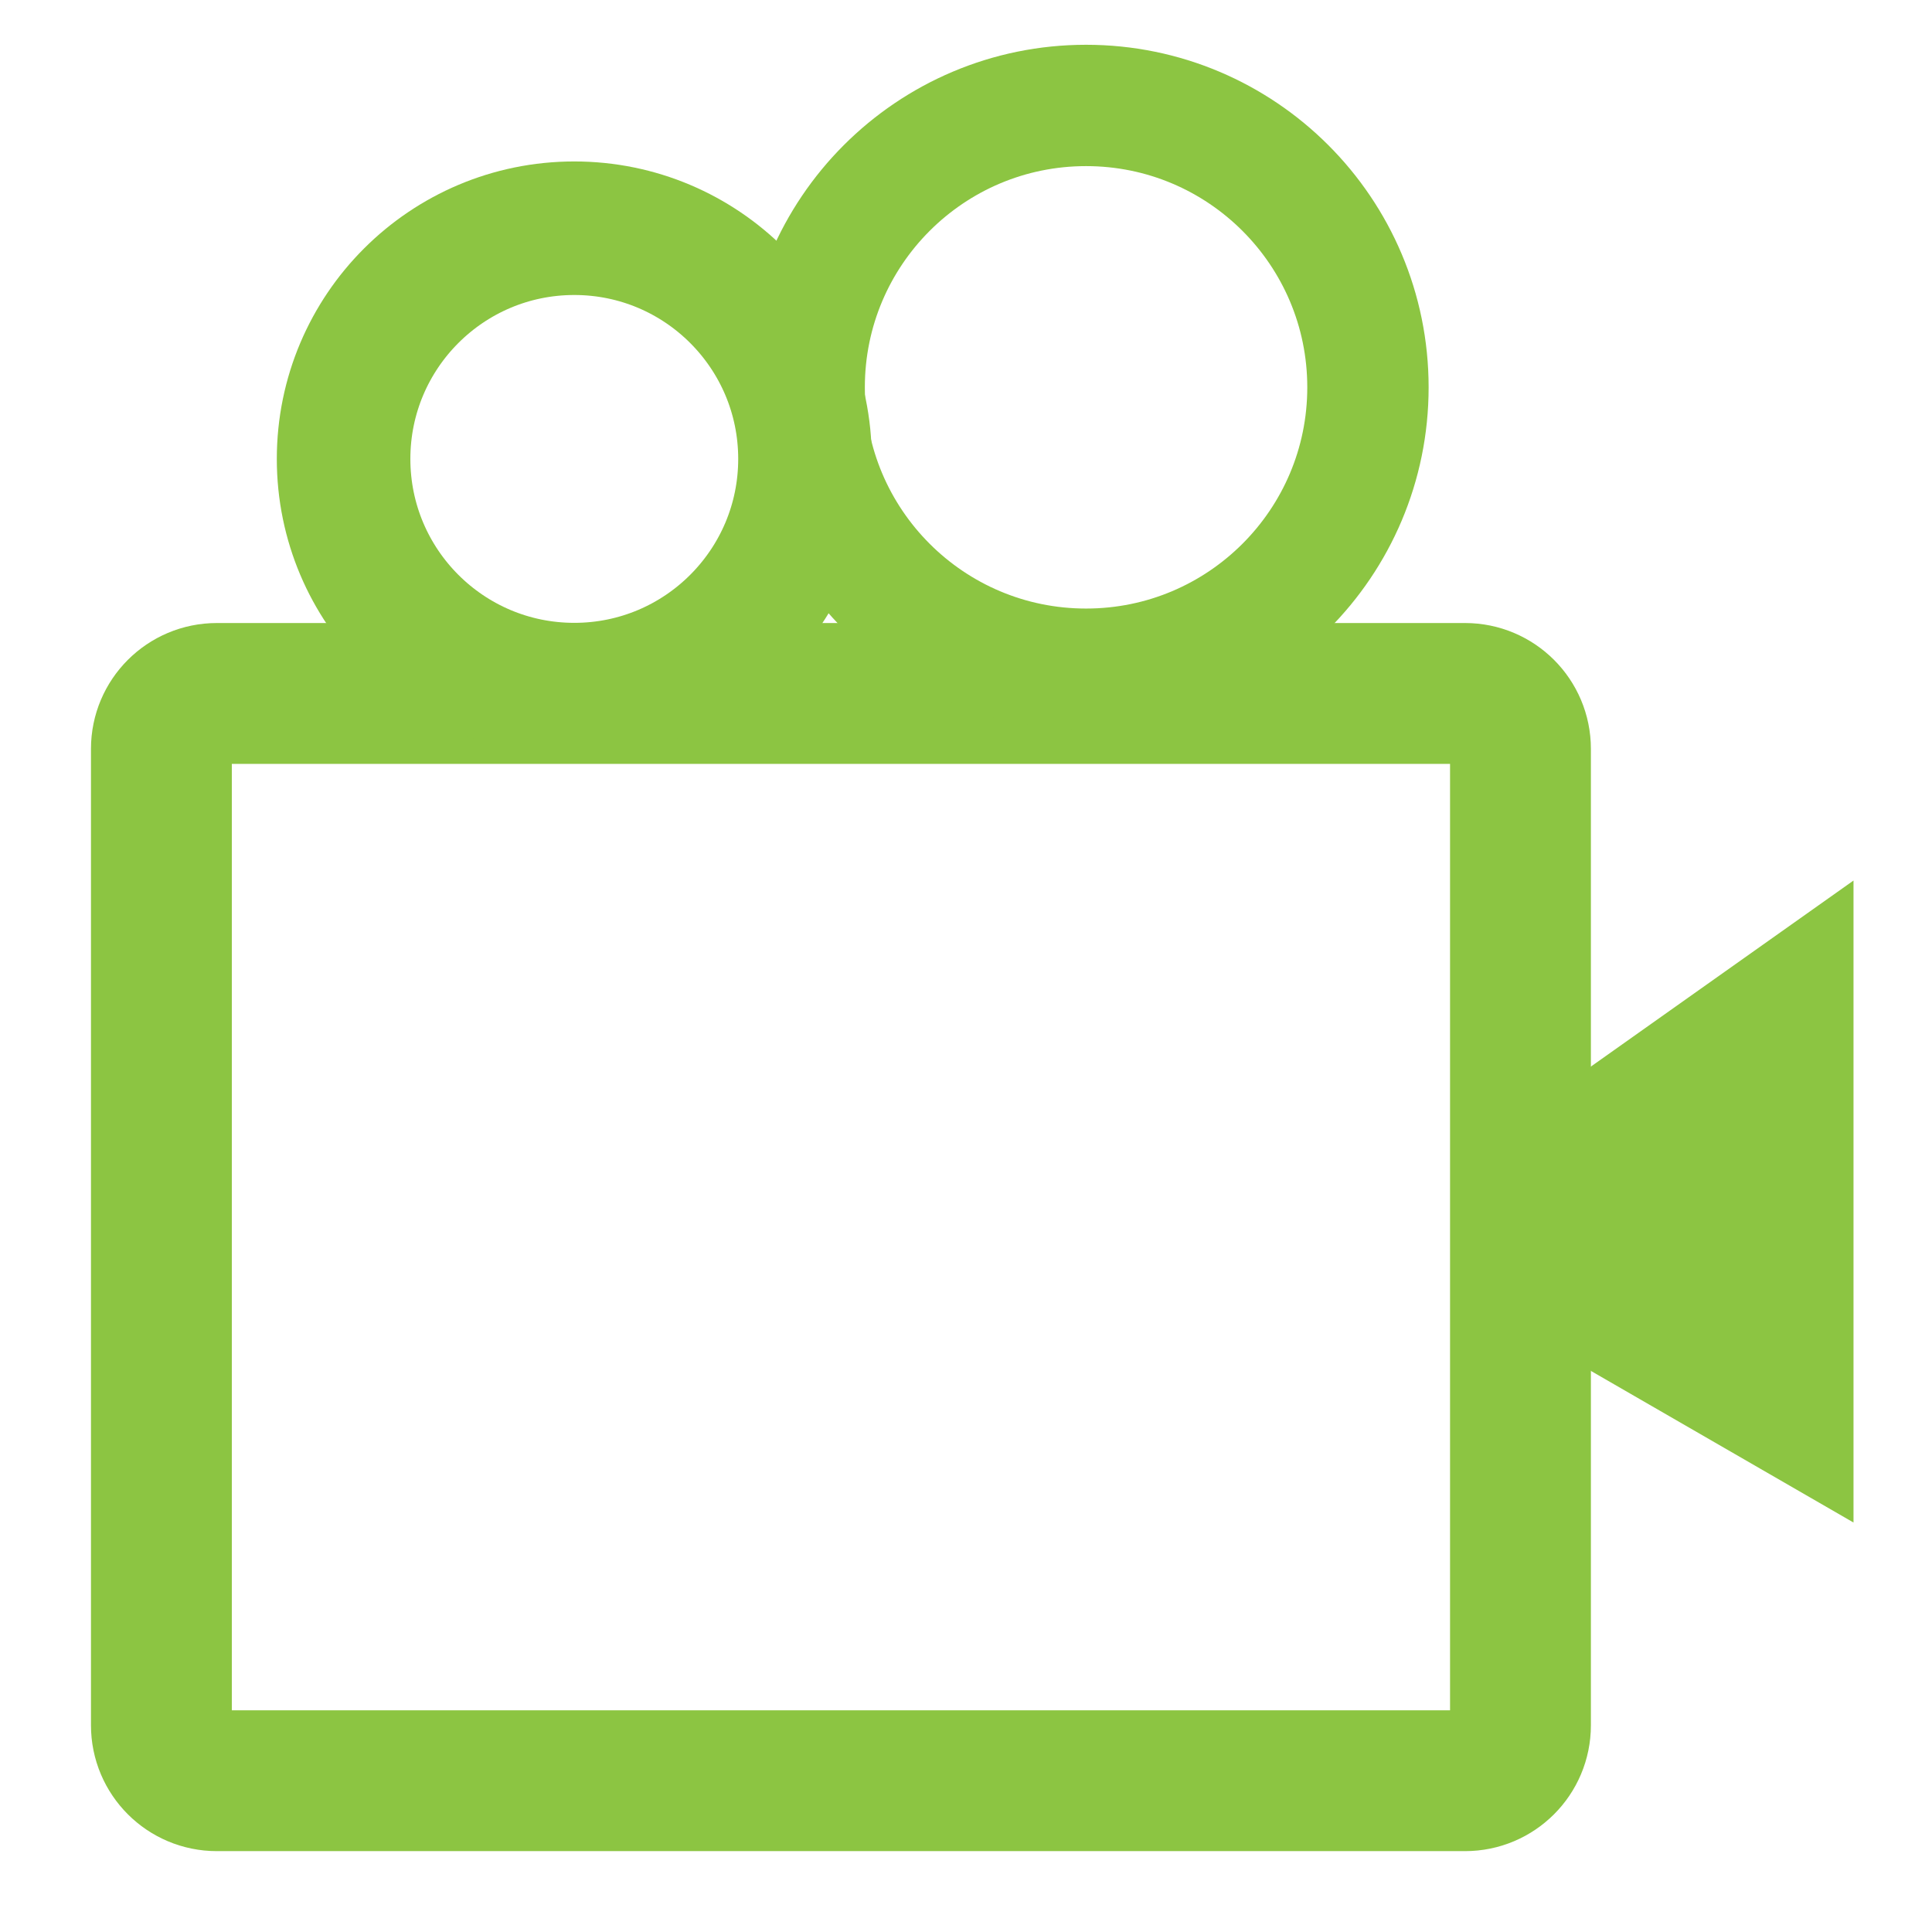
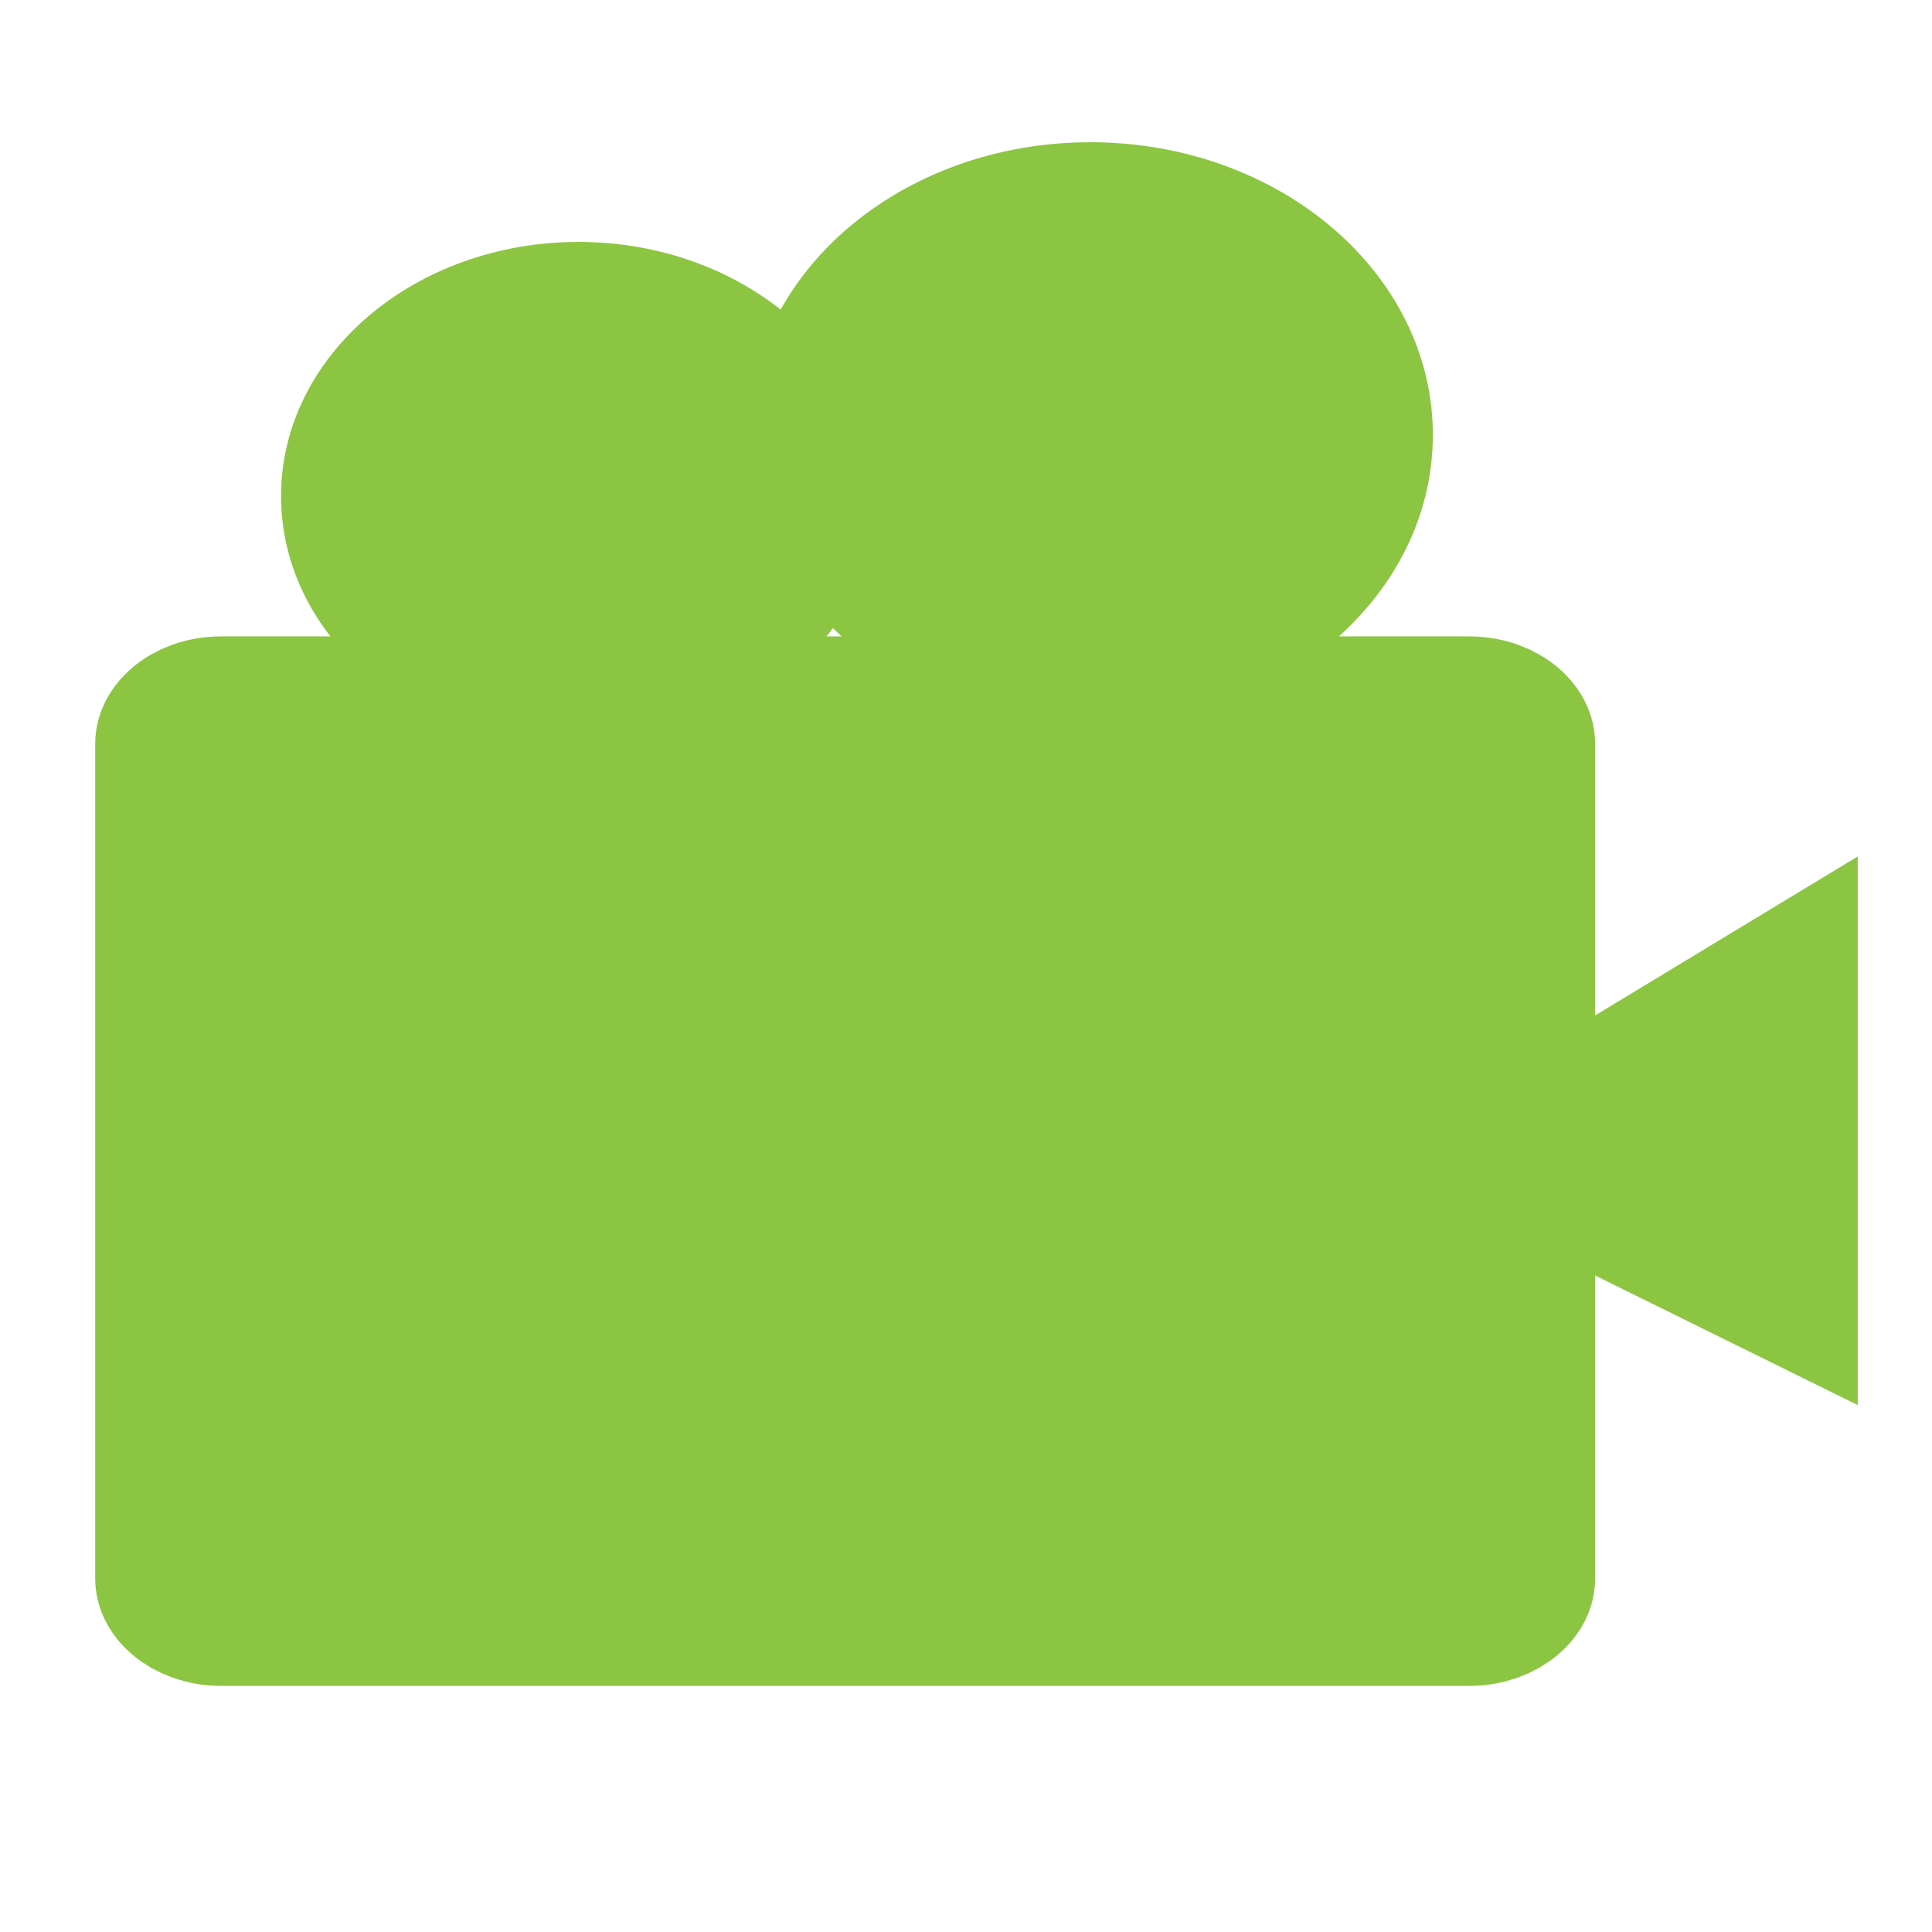
<svg xmlns="http://www.w3.org/2000/svg" width="400" height="400" id="svg8434" version="1.1">
-   <defs id="defs8436" />
+   <defs id="defs8436">
+     </defs>
  <g id="layer1" transform="translate(0,-652.3622)">
-     <g id="g8978" transform="matrix(1.537235,0,0,1.537235,310.5041,289.7133)">
-       <rect rx="7.463" ry="7.463" y="329.306" x="-180.251" height="146.435" width="183.044" id="rect8968" style="fill:none;stroke:#8cc542;stroke-width:18.97;stroke-miterlimit:4;stroke-opacity:1;stroke-dasharray:none" />
-       <path transform="translate(-248.5714,-22.14286)" d="m 155,319.862 c 0,17.16 -13.911,31.071 -31.071,31.071 -17.16,0 -31.071,-13.911 -31.071,-31.071 0,-17.16 13.911,-31.071 31.071,-31.071 17.16,0 31.071,13.911 31.071,31.071 z" id="path8970" style="fill:none;stroke:#8cc542;stroke-width:17.987;stroke-miterlimit:4;stroke-opacity:1;stroke-dasharray:none" />
-       <path transform="matrix(0.9085678,0,0,0.9085678,-228.0177,30.55783)" d="m 231.429,283.434 c 0,23.078 -18.708,41.786 -41.786,41.786 -23.078,0 -41.786,-18.708 -41.786,-41.786 0,-23.078 18.708,-41.786 41.786,-41.786 23.078,0 41.786,18.708 41.786,41.786 z" id="path8974" style="fill:none;stroke:#8cc542;stroke-width:17.987;stroke-miterlimit:4;stroke-opacity:1;stroke-dasharray:none" />
+     <g id="g8978" transform="matrix(1.537235,0,0,1.313687,311.3813,363.9738)" style="fill:#8cc542;fill-opacity:1">
+       <rect rx="7.463" ry="7.463" y="329.306" x="-180.251" height="146.435" width="183.044" id="rect8968" style="fill:#8cc542;fill-opacity:1;stroke:#8cc542;stroke-width:18.97;stroke-miterlimit:4;stroke-opacity:1;stroke-dasharray:none" />
+       <path transform="translate(-248.5714,-22.14286)" d="m 155,319.862 c 0,17.16 -13.911,31.071 -31.071,31.071 -17.16,0 -31.071,-13.911 -31.071,-31.071 0,-17.16 13.911,-31.071 31.071,-31.071 17.16,0 31.071,13.911 31.071,31.071 z" id="path8970" style="fill:#8cc542;fill-opacity:1;stroke:#8cc542;stroke-width:17.987;stroke-miterlimit:4;stroke-opacity:1;stroke-dasharray:none" />
+       <path transform="matrix(0.9085678,0,0,0.9085678,-228.0177,30.55783)" d="m 231.429,283.434 c 0,23.078 -18.708,41.786 -41.786,41.786 -23.078,0 -41.786,-18.708 -41.786,-41.786 0,-23.078 18.708,-41.786 41.786,-41.786 23.078,0 41.786,18.708 41.786,41.786 z" id="path8974" style="fill:#8cc542;fill-opacity:1;stroke:#8cc542;stroke-width:17.987;stroke-miterlimit:4;stroke-opacity:1;stroke-dasharray:none" />
      <path id="path8976" d="m 4.286,385.219 0,30.714 43.36,25.034 0,-86.463 -43.36,30.714 z" style="fill:#8cc542;fill-opacity:1;stroke:none" />
    </g>
  </g>
</svg>
